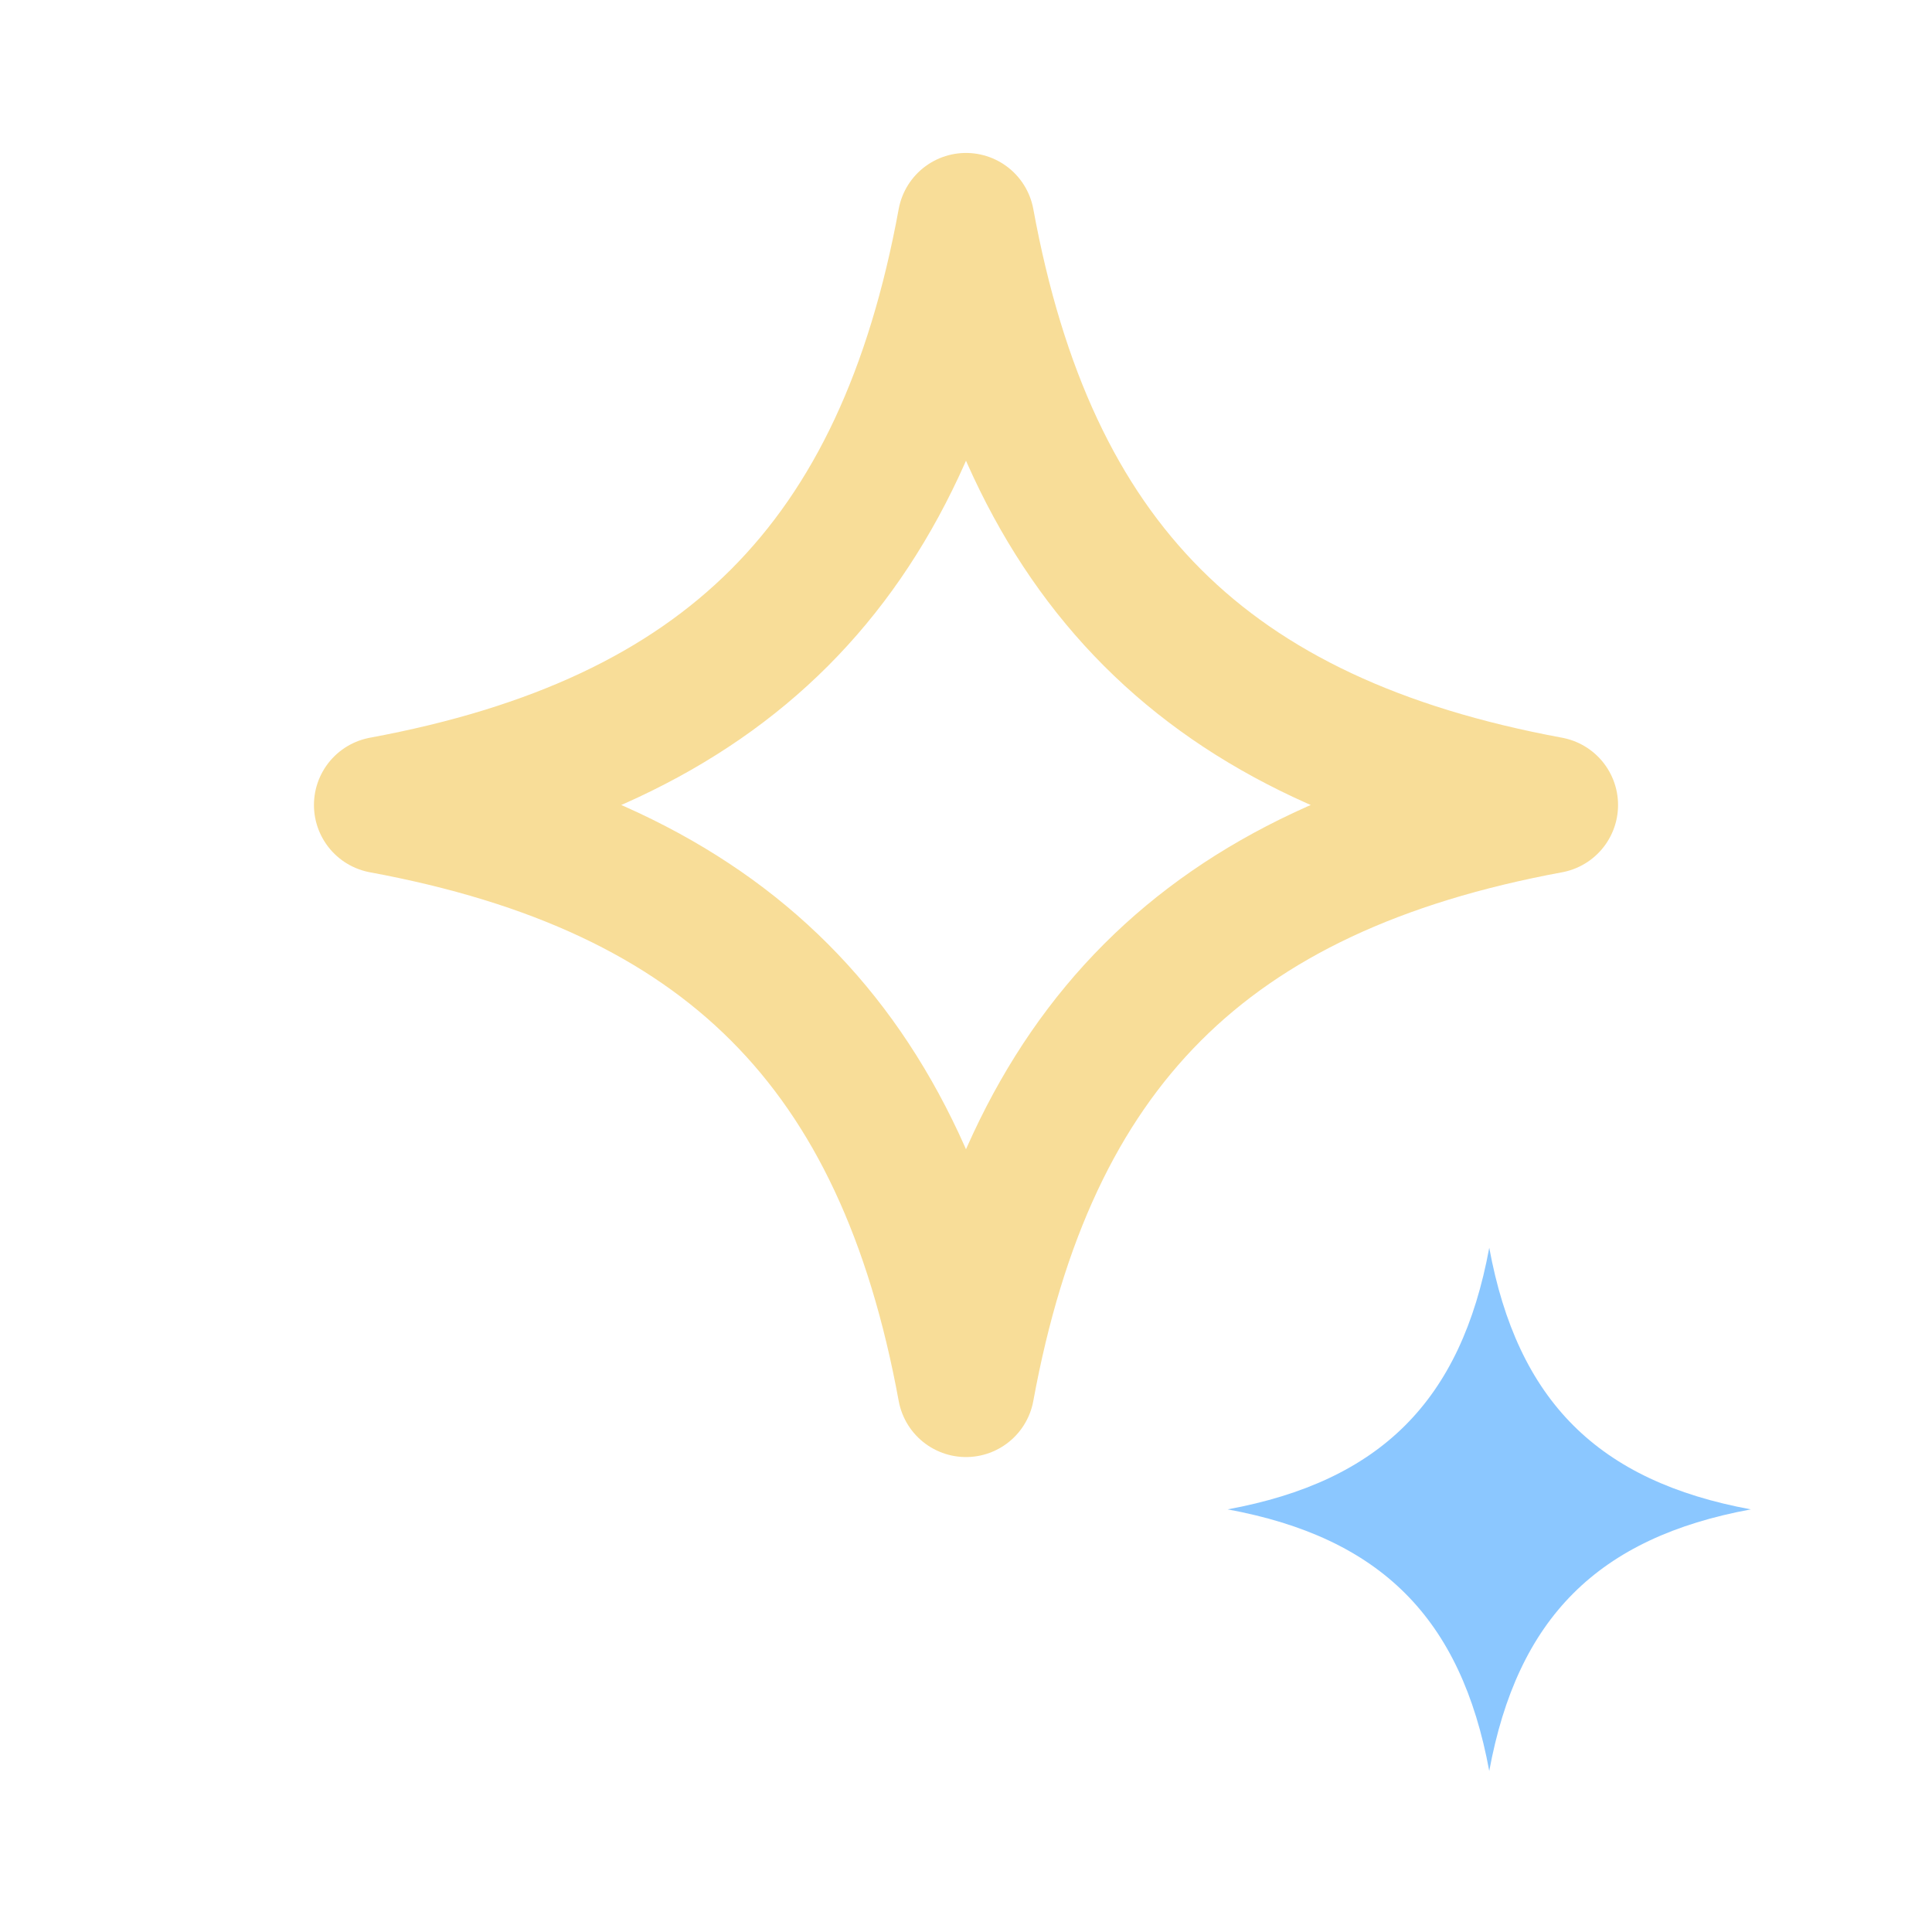
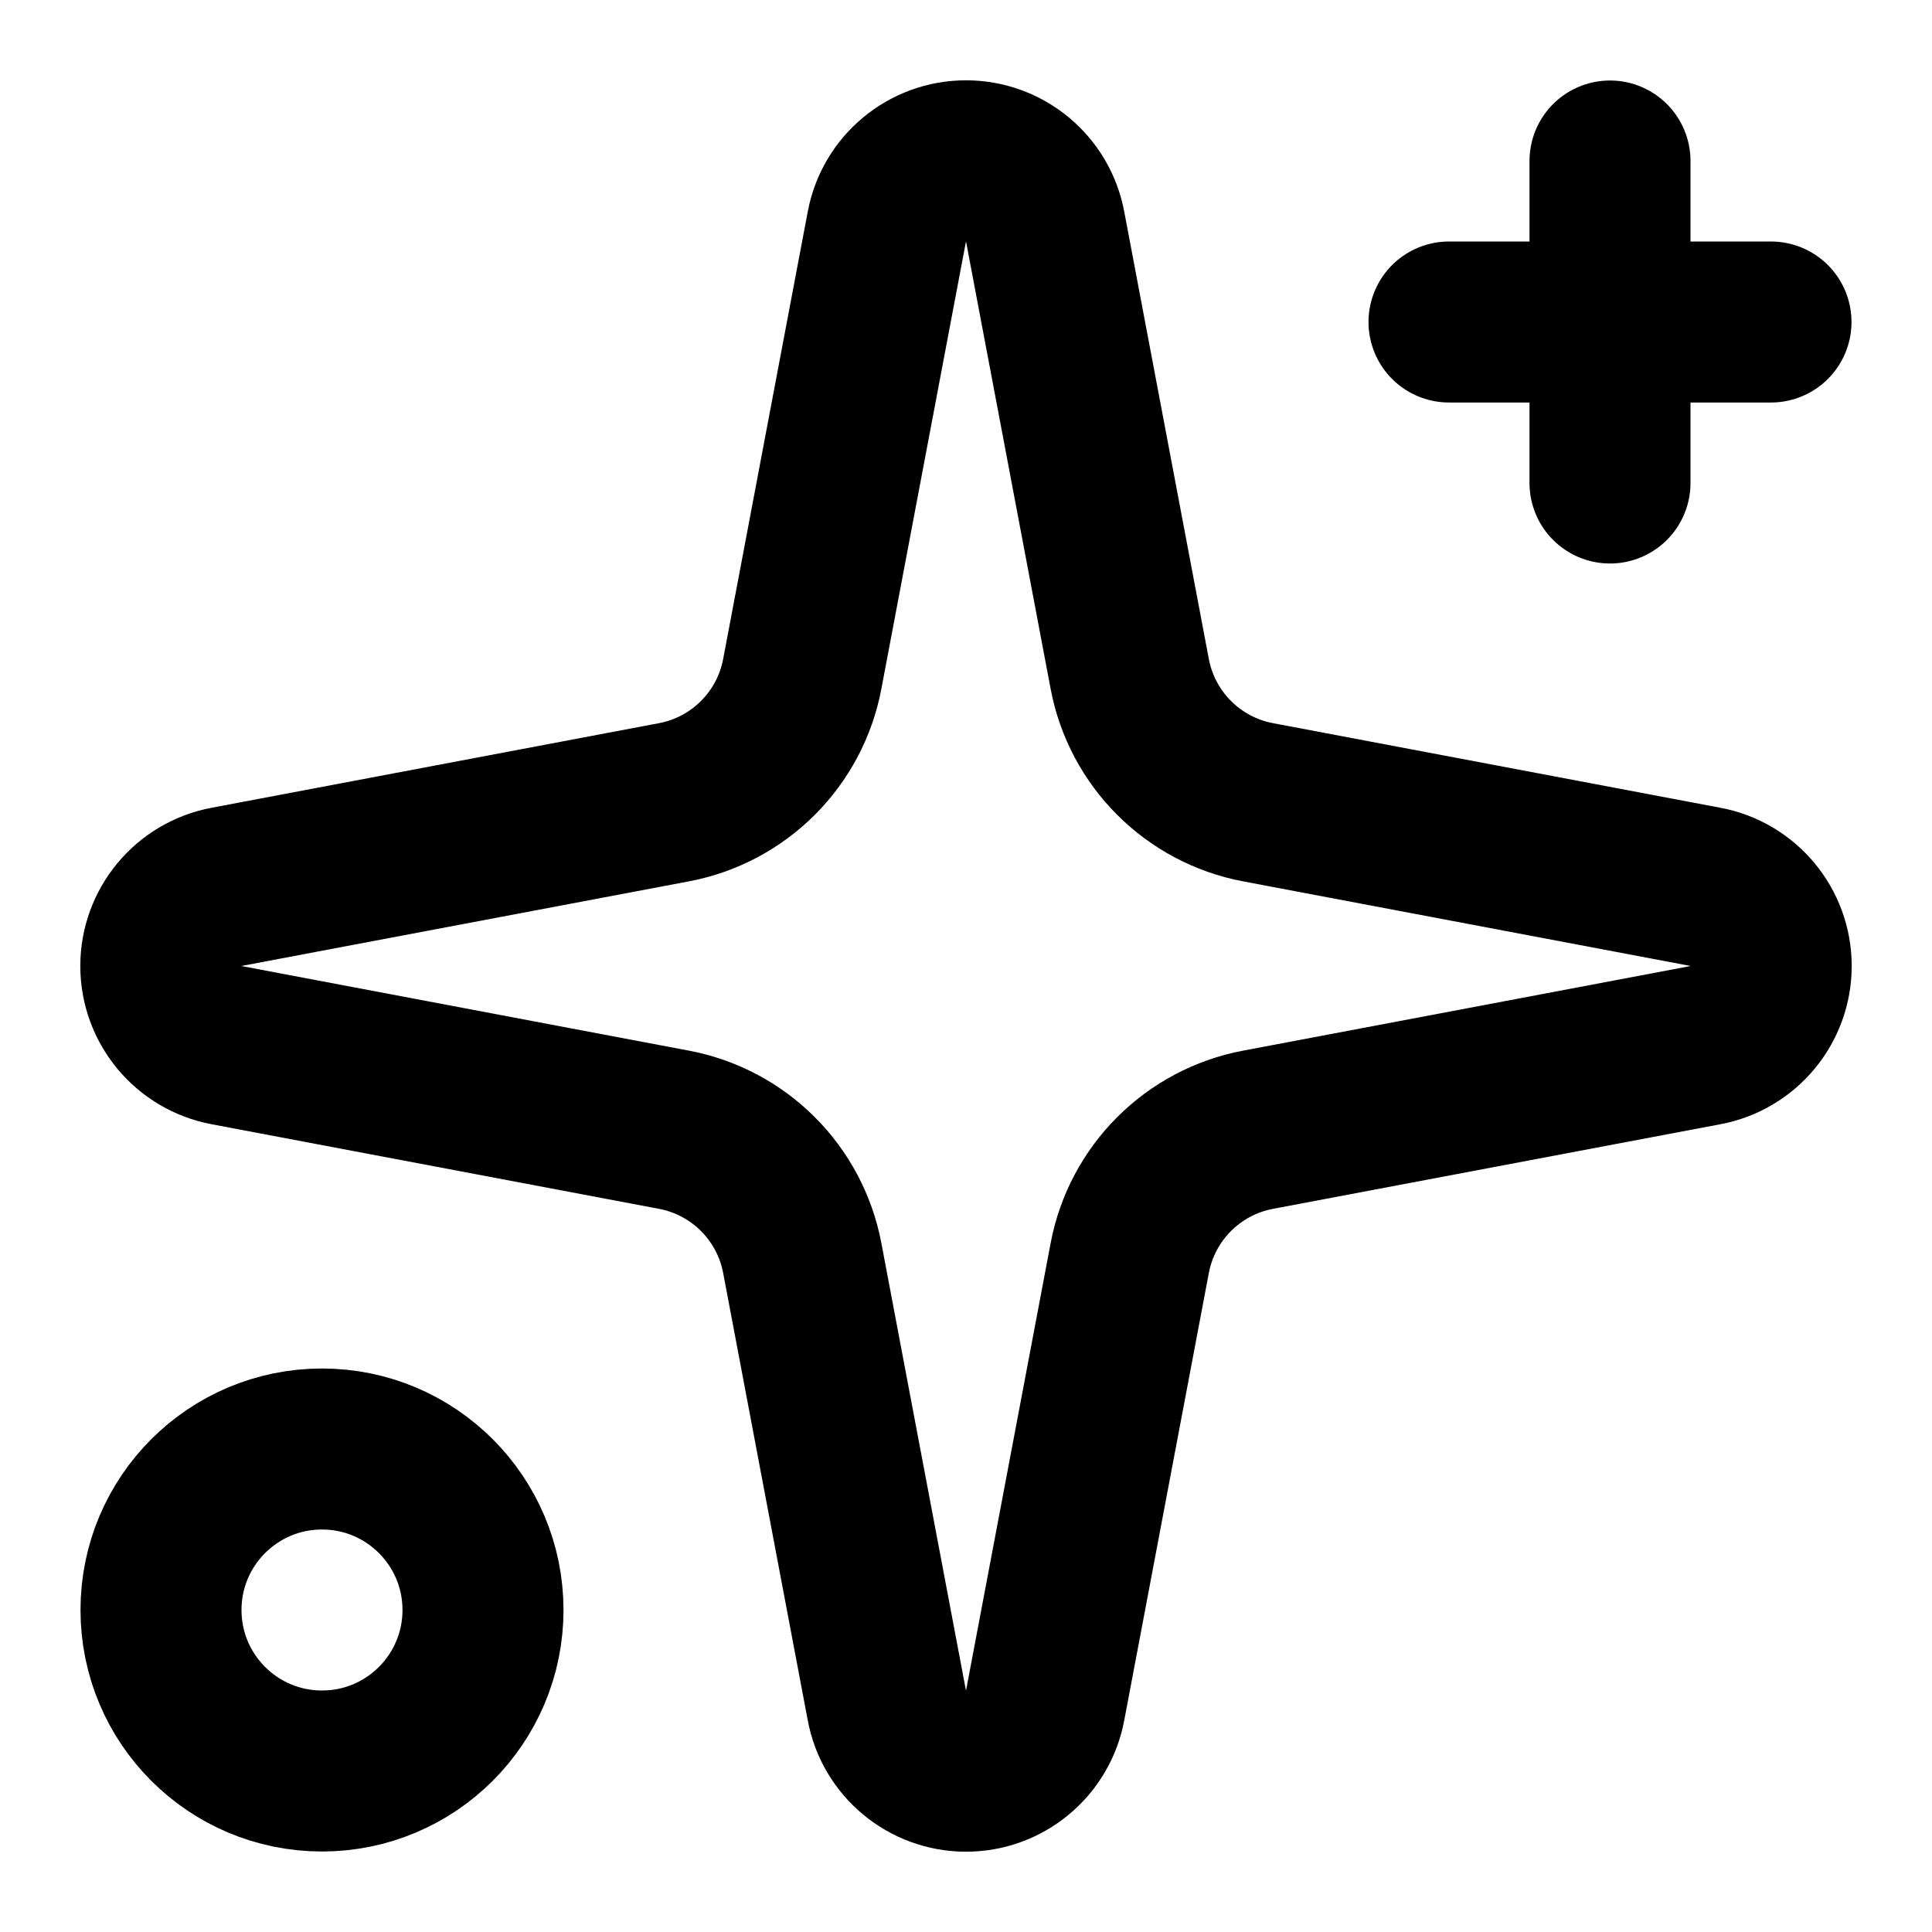
- <svg xmlns="http://www.w3.org/2000/svg" viewBox="0 0 24 24" role="img" aria-label="Gemini placeholder">
-   <path d="M12 2.75c.78 4.25 2.98 6.46 7.25 7.25-4.27.79-6.47 3-7.25 7.25-.78-4.25-2.98-6.46-7.25-7.25 4.27-.79 6.47-3 7.25-7.25Z" fill="none" stroke="#f8dd98" stroke-linejoin="round" stroke-width="1.7" />
-   <path d="M18.5 15.5c.35 1.9 1.35 2.9 3.25 3.25-1.9.35-2.9 1.35-3.25 3.25-.35-1.9-1.35-2.9-3.25-3.25 1.9-.35 2.9-1.35 3.25-3.25Z" fill="#8bc7ff" />
+ <svg xmlns="http://www.w3.org/2000/svg" width="24" height="24" viewBox="0 0 24 24" fill="none" stroke="currentColor" stroke-width="2" stroke-linecap="round" stroke-linejoin="round">
+   <path d="M11.017 2.814a1 1 0 0 1 1.966 0l1.051 5.558a2 2 0 0 0 1.594 1.594l5.558 1.051a1 1 0 0 1 0 1.966l-5.558 1.051a2 2 0 0 0-1.594 1.594l-1.051 5.558a1 1 0 0 1-1.966 0l-1.051-5.558a2 2 0 0 0-1.594-1.594l-5.558-1.051a1 1 0 0 1 0-1.966l5.558-1.051a2 2 0 0 0 1.594-1.594z" />
+   <path d="M20 2v4" />
+   <path d="M22 4h-4" />
+   <circle cx="4" cy="20" r="2" />
</svg>
